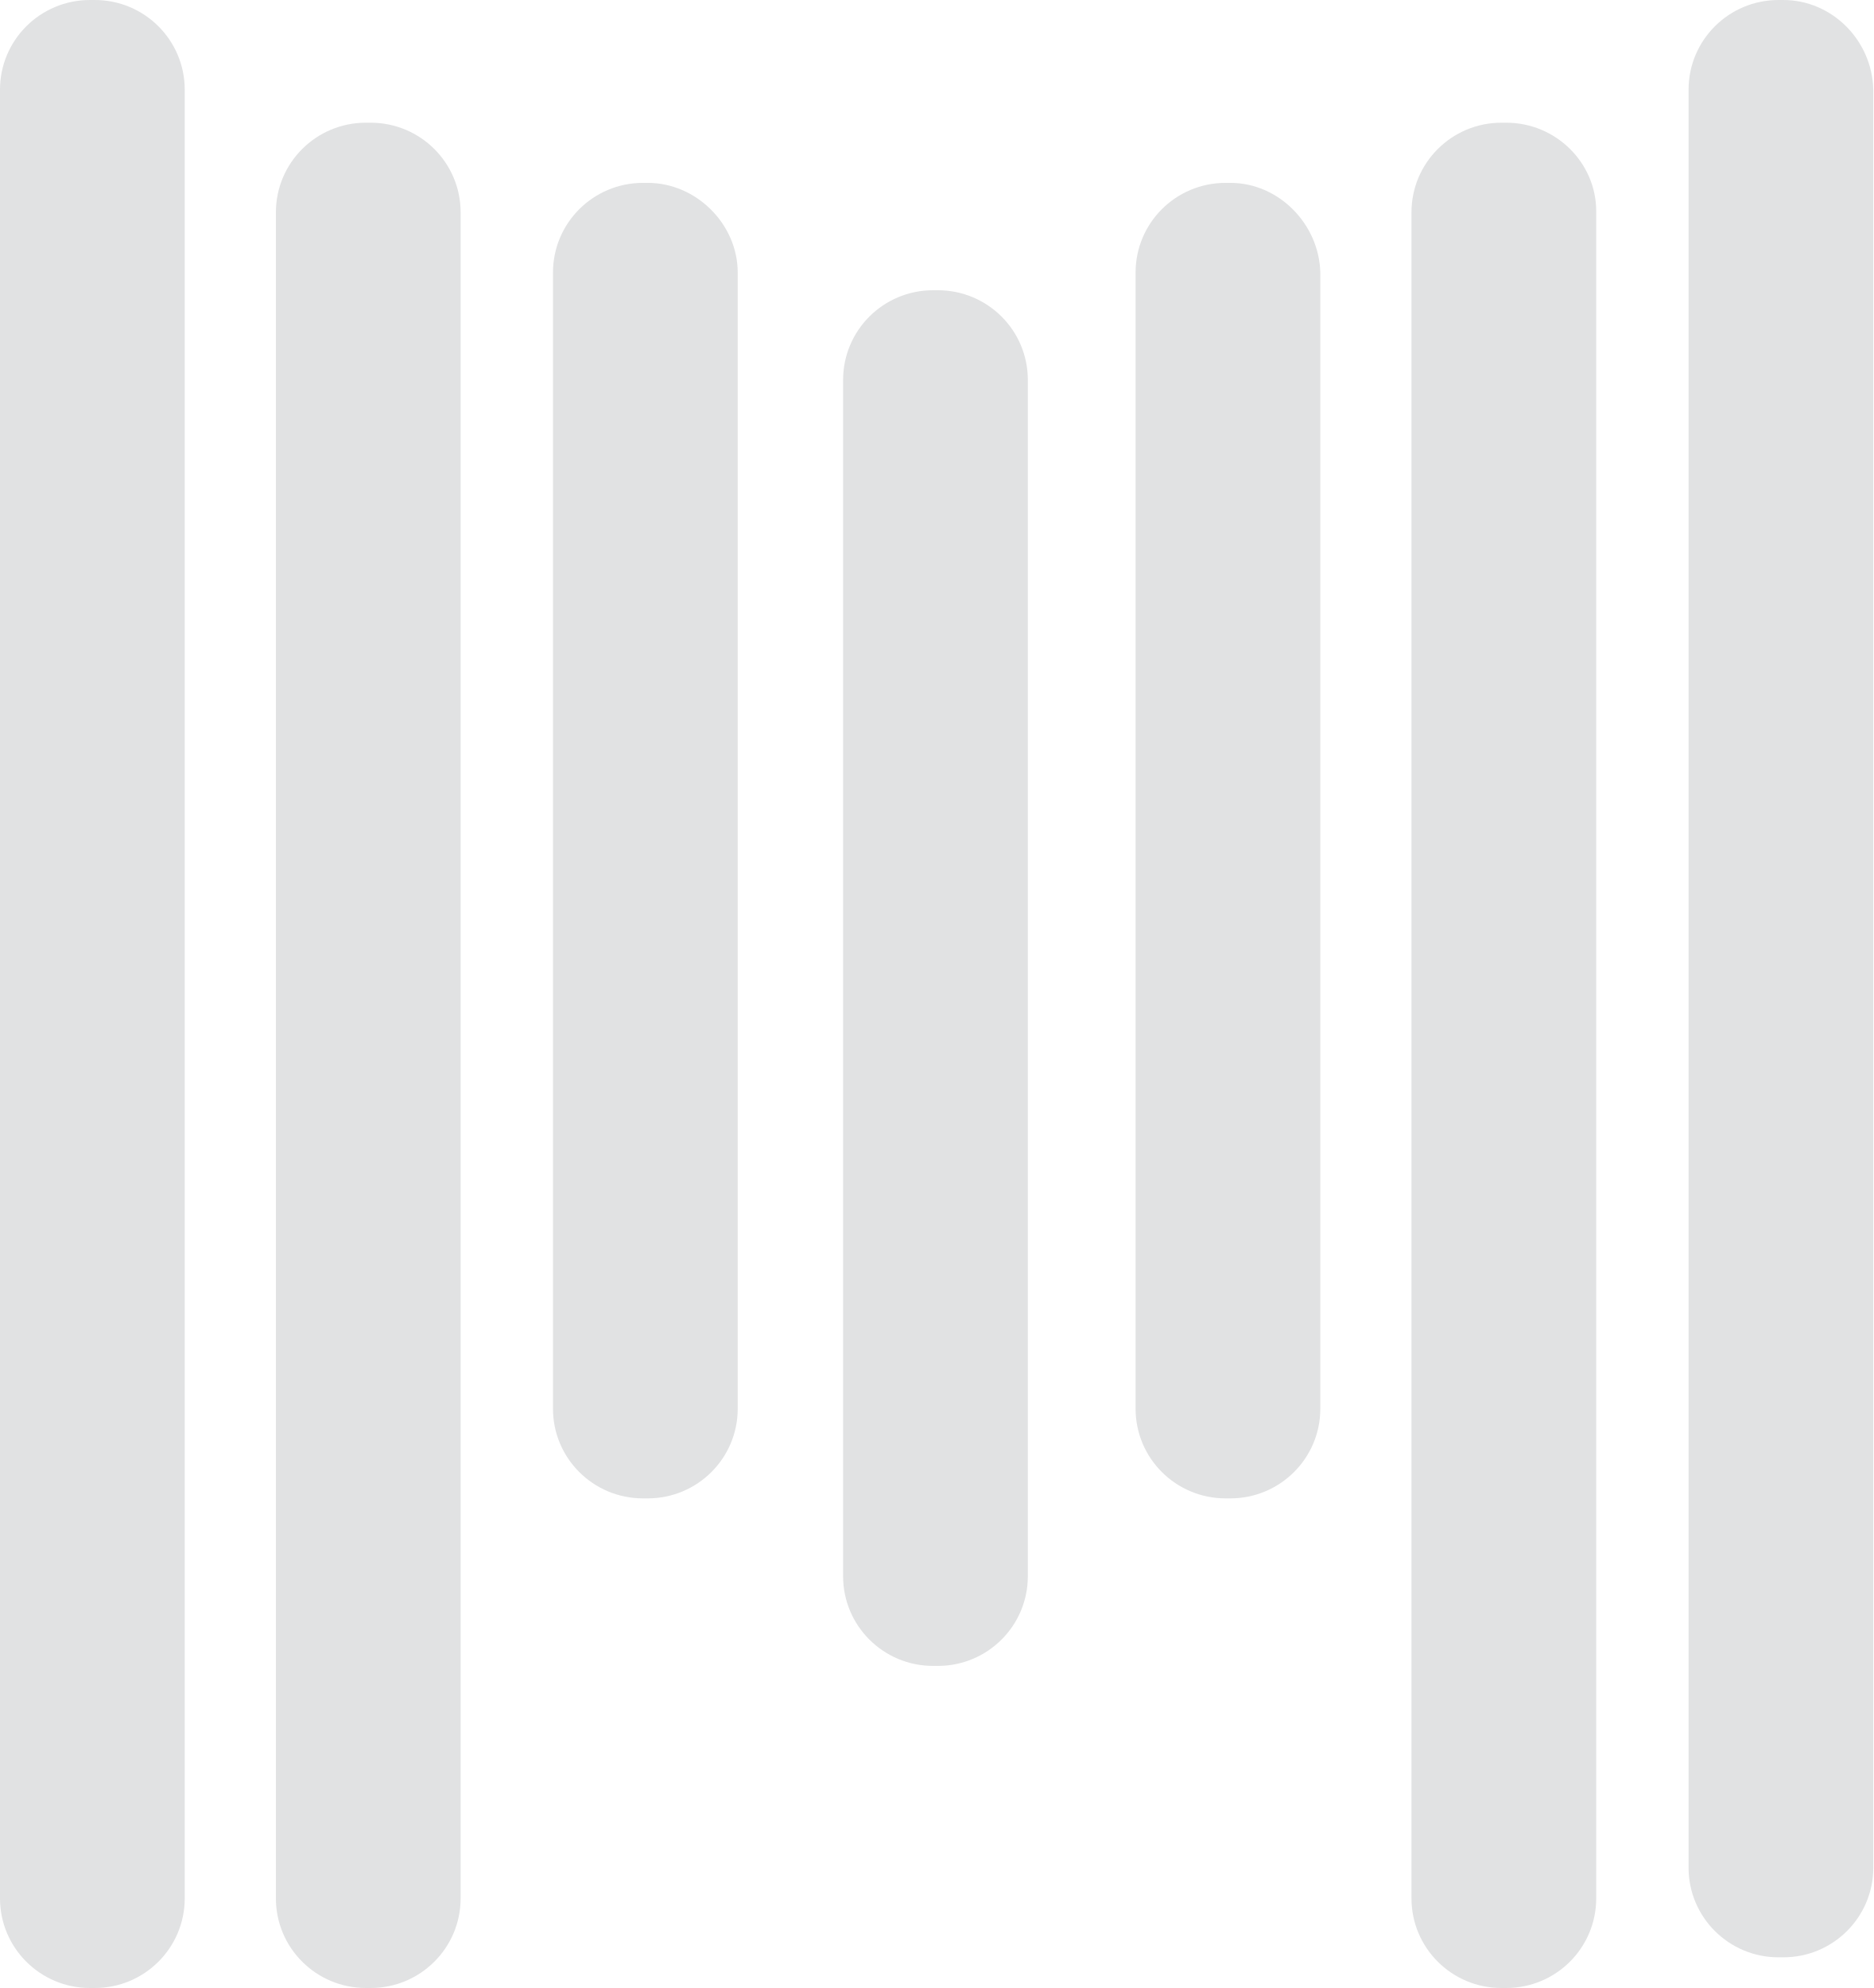
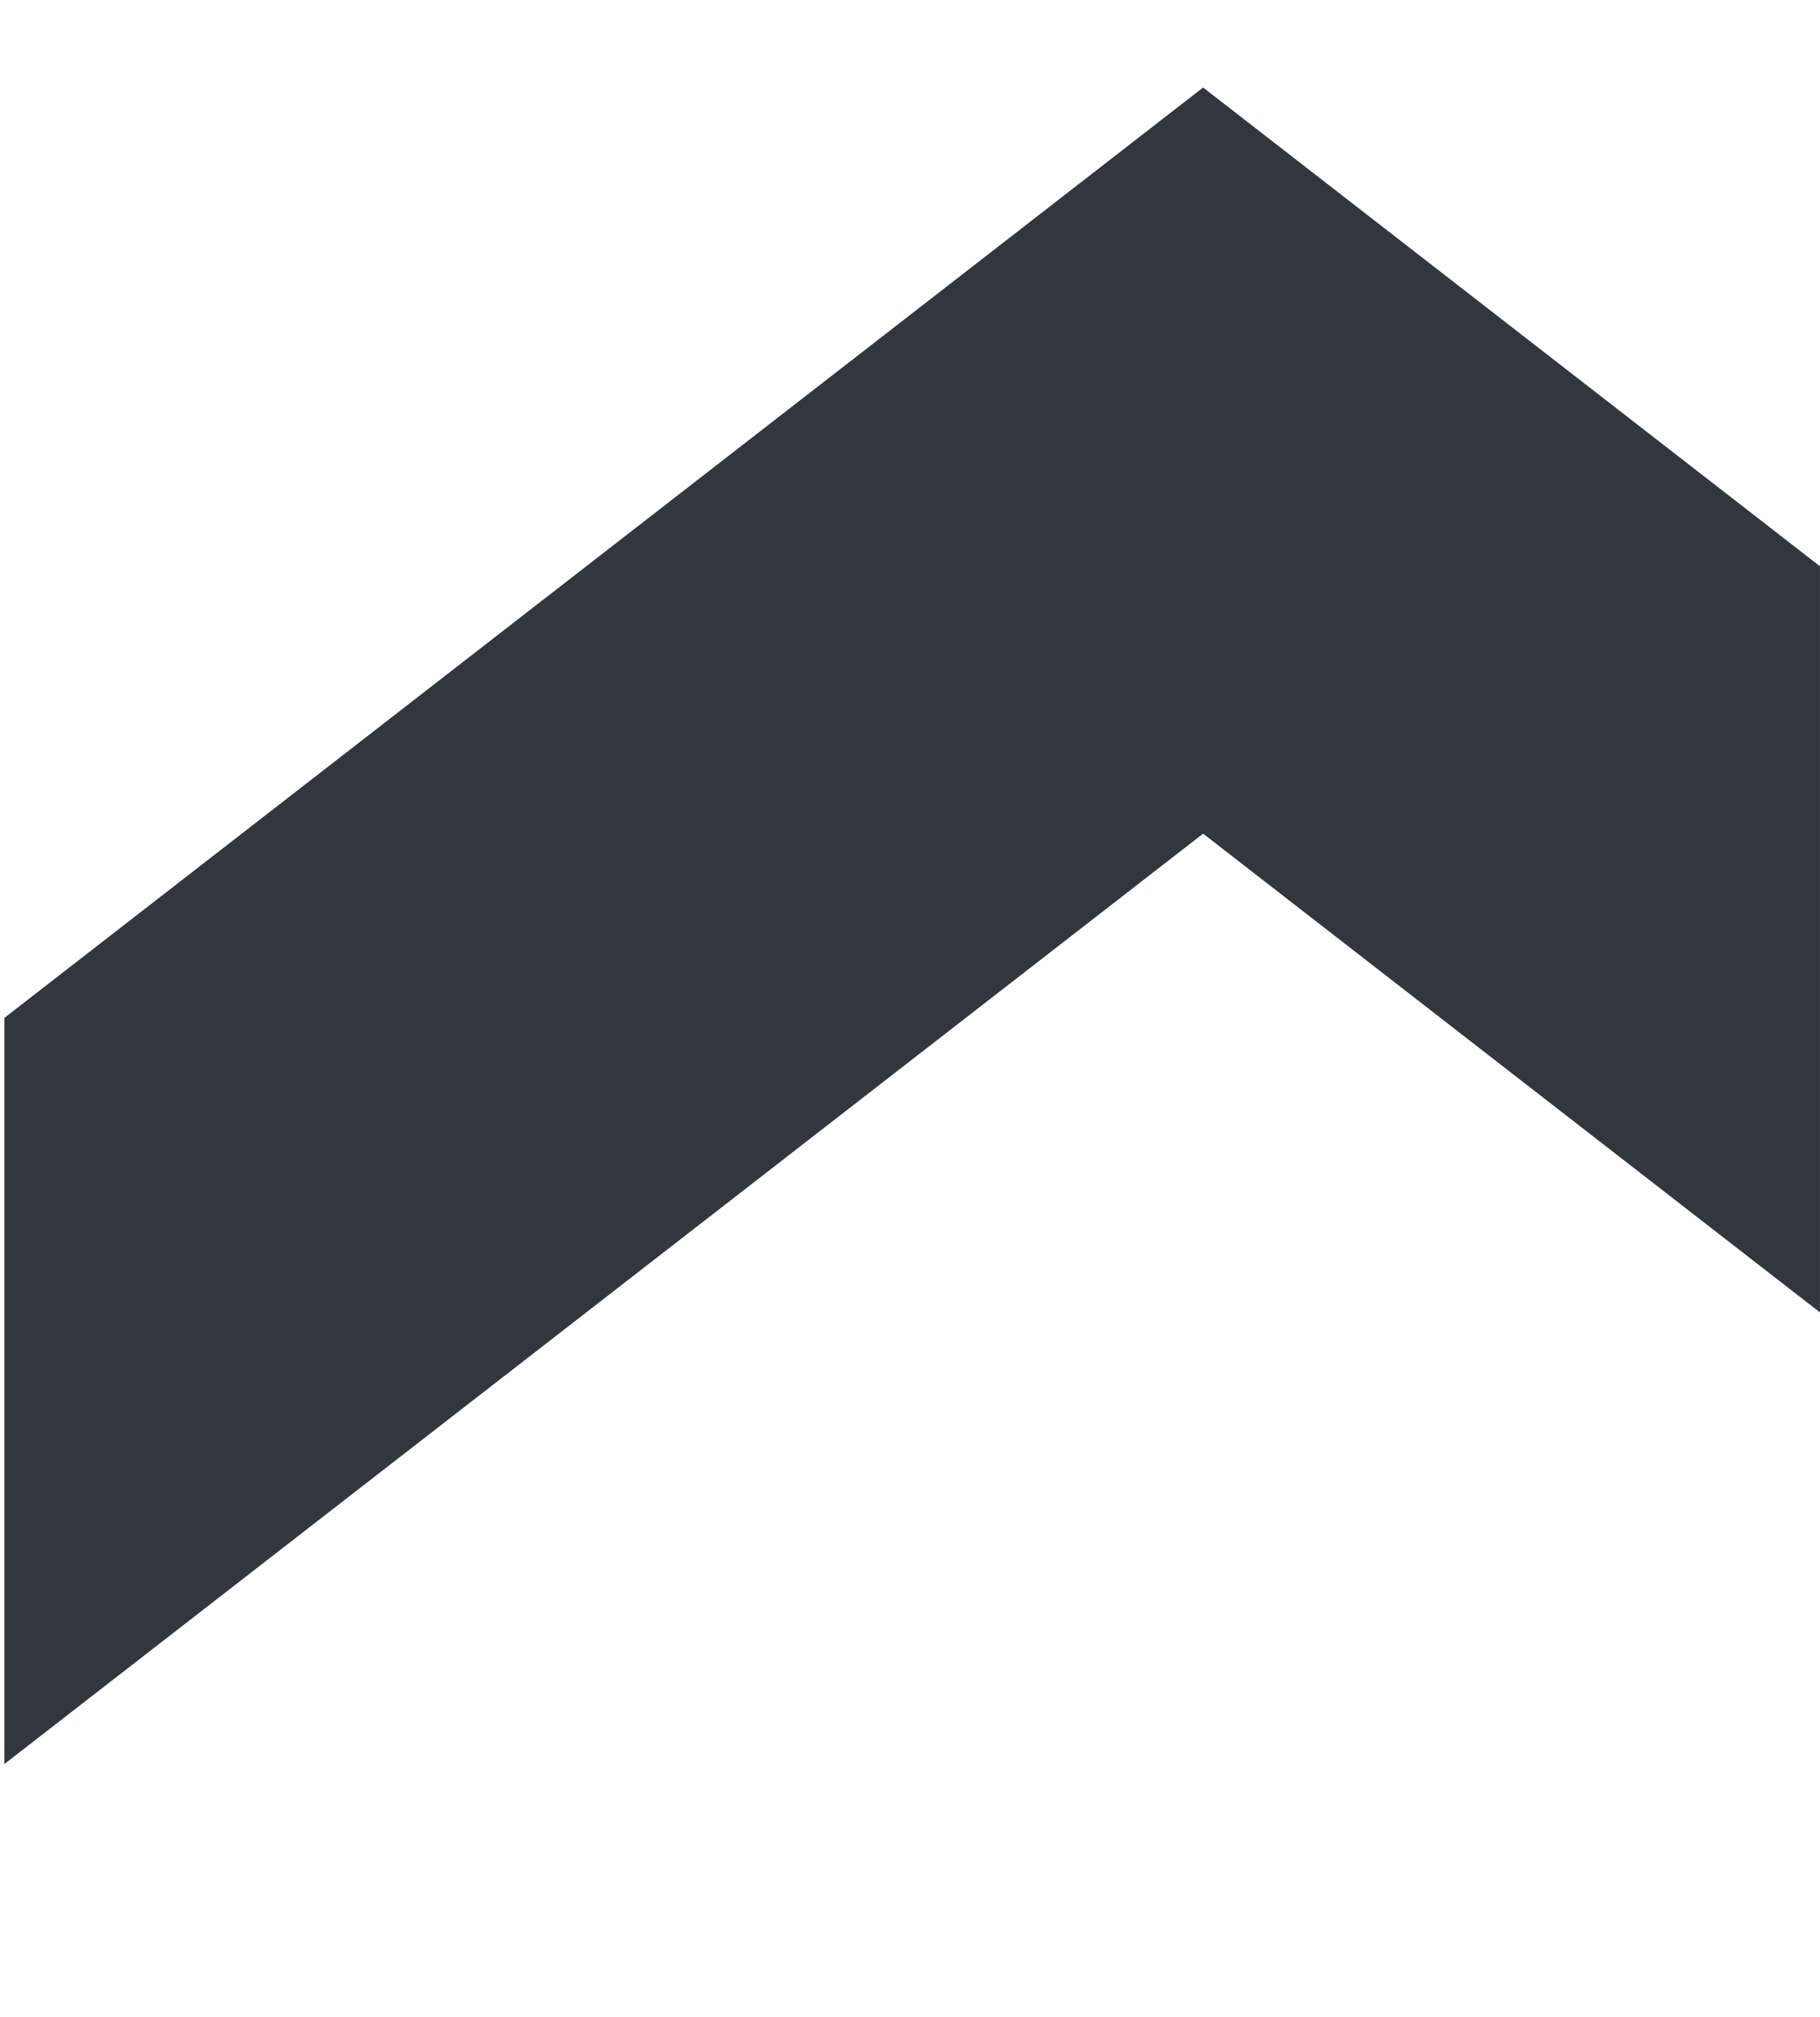
- <svg xmlns="http://www.w3.org/2000/svg" width="524" height="556" viewBox="0 0 524 556" fill="none">
-   <path d="M26.498 0H25.173C11.262 0 0 11.219 0 25.078V530.922C0 544.781 11.262 556 25.173 556H26.498C40.41 556 51.671 544.781 51.671 530.922V25.078C51.671 11.219 40.41 0 26.498 0Z" fill="#6C7074" fill-opacity="0.2" />
-   <path d="M103.673 34.317H102.348C88.437 34.317 77.175 45.536 77.175 59.394V530.922C77.175 544.781 88.437 556 102.348 556H103.673C117.584 556 128.846 544.781 128.846 530.922V59.394C128.846 45.536 117.584 34.317 103.673 34.317Z" fill="#6C7074" fill-opacity="0.2" />
-   <path d="M181.18 51.145H179.855C165.944 51.145 154.682 62.364 154.682 76.223V393.984C154.682 407.843 165.944 419.062 179.855 419.062H181.18C195.092 419.062 206.353 407.843 206.353 393.984V76.223C206.353 62.694 194.761 51.145 181.18 51.145Z" fill="#6C7074" fill-opacity="0.2" />
-   <path d="M262.332 81.173H261.007C247.096 81.173 235.834 92.392 235.834 106.251V440.841C235.834 454.699 247.096 465.918 261.007 465.918H262.332C276.244 465.918 287.505 454.699 287.505 440.841V106.251C287.505 92.392 276.244 81.173 262.332 81.173Z" fill="#6C7074" fill-opacity="0.2" />
-   <path d="M344.146 51.145H342.821C328.909 51.145 317.647 62.364 317.647 76.223V393.984C317.647 407.843 328.909 419.062 342.821 419.062H344.146C358.057 419.062 369.319 407.843 369.319 393.984V76.223C368.987 62.694 357.726 51.145 344.146 51.145Z" fill="#6C7074" fill-opacity="0.2" />
-   <path d="M421.32 34.317H419.995C406.084 34.317 394.822 45.536 394.822 59.394V530.922C394.822 544.781 406.084 556 419.995 556H421.32C435.232 556 446.493 544.781 446.493 530.922V59.064C446.493 45.536 435.232 34.317 421.32 34.317Z" fill="#6C7074" fill-opacity="0.2" />
-   <path d="M498.827 0H497.502C483.59 0 472.329 11.219 472.329 25.078V522.343C472.329 536.202 483.59 547.421 497.502 547.421H498.827C512.738 547.421 524 536.202 524 522.343V25.078C523.669 11.219 512.407 0 498.827 0Z" fill="#6C7074" fill-opacity="0.2" />
+ <svg xmlns="http://www.w3.org/2000/svg" width="416" height="461" viewBox="0 0 416 461" fill="none">
+   <mask id="mask0_897_38" style="mask-type:alpha" maskUnits="userSpaceOnUse" x="0" y="0" width="416" height="461">
+     <rect width="416" height="461" fill="#D9D9D9" />
+   </mask>
+   <g mask="url(#mask0_897_38)">
+     <path d="M1 668.354L275 881L549 668.354V497.815L275 710.462L1 497.815V668.354ZM1 232.646L275 20L549 232.646V403.184L275 190.538L1 403.184V232.646Z" fill="#30373F" />
+   </g>
</svg>
